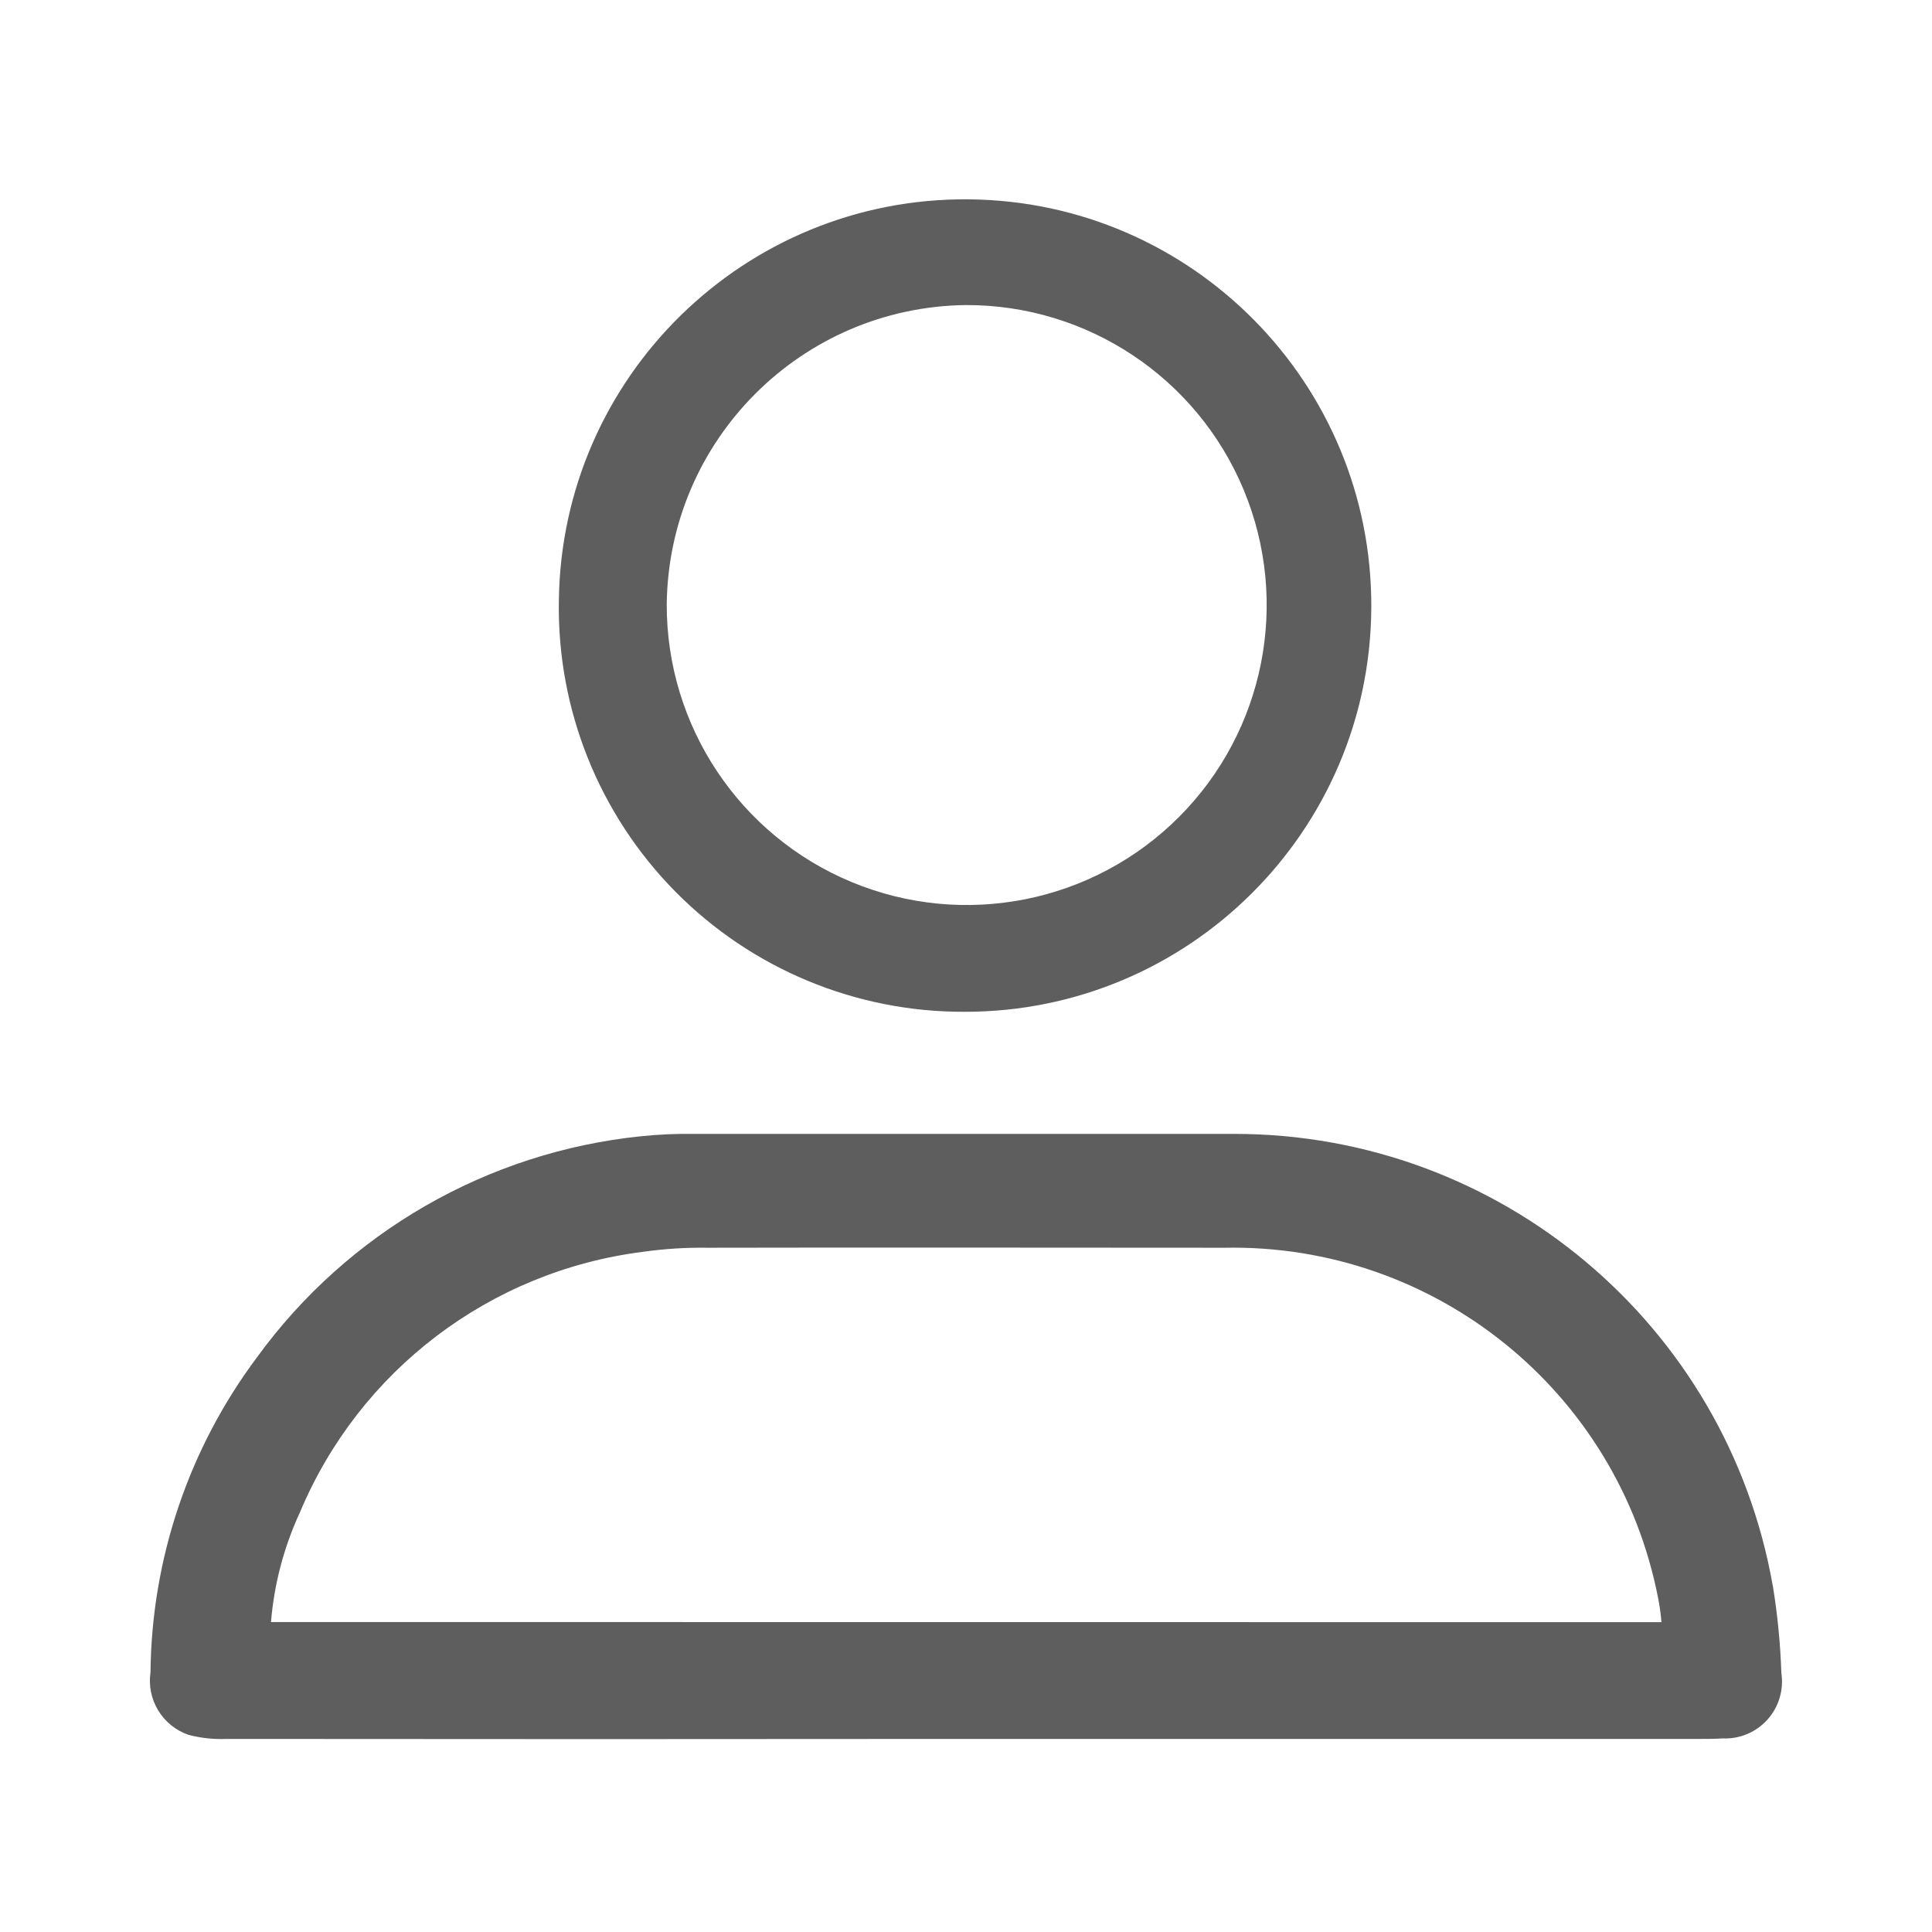
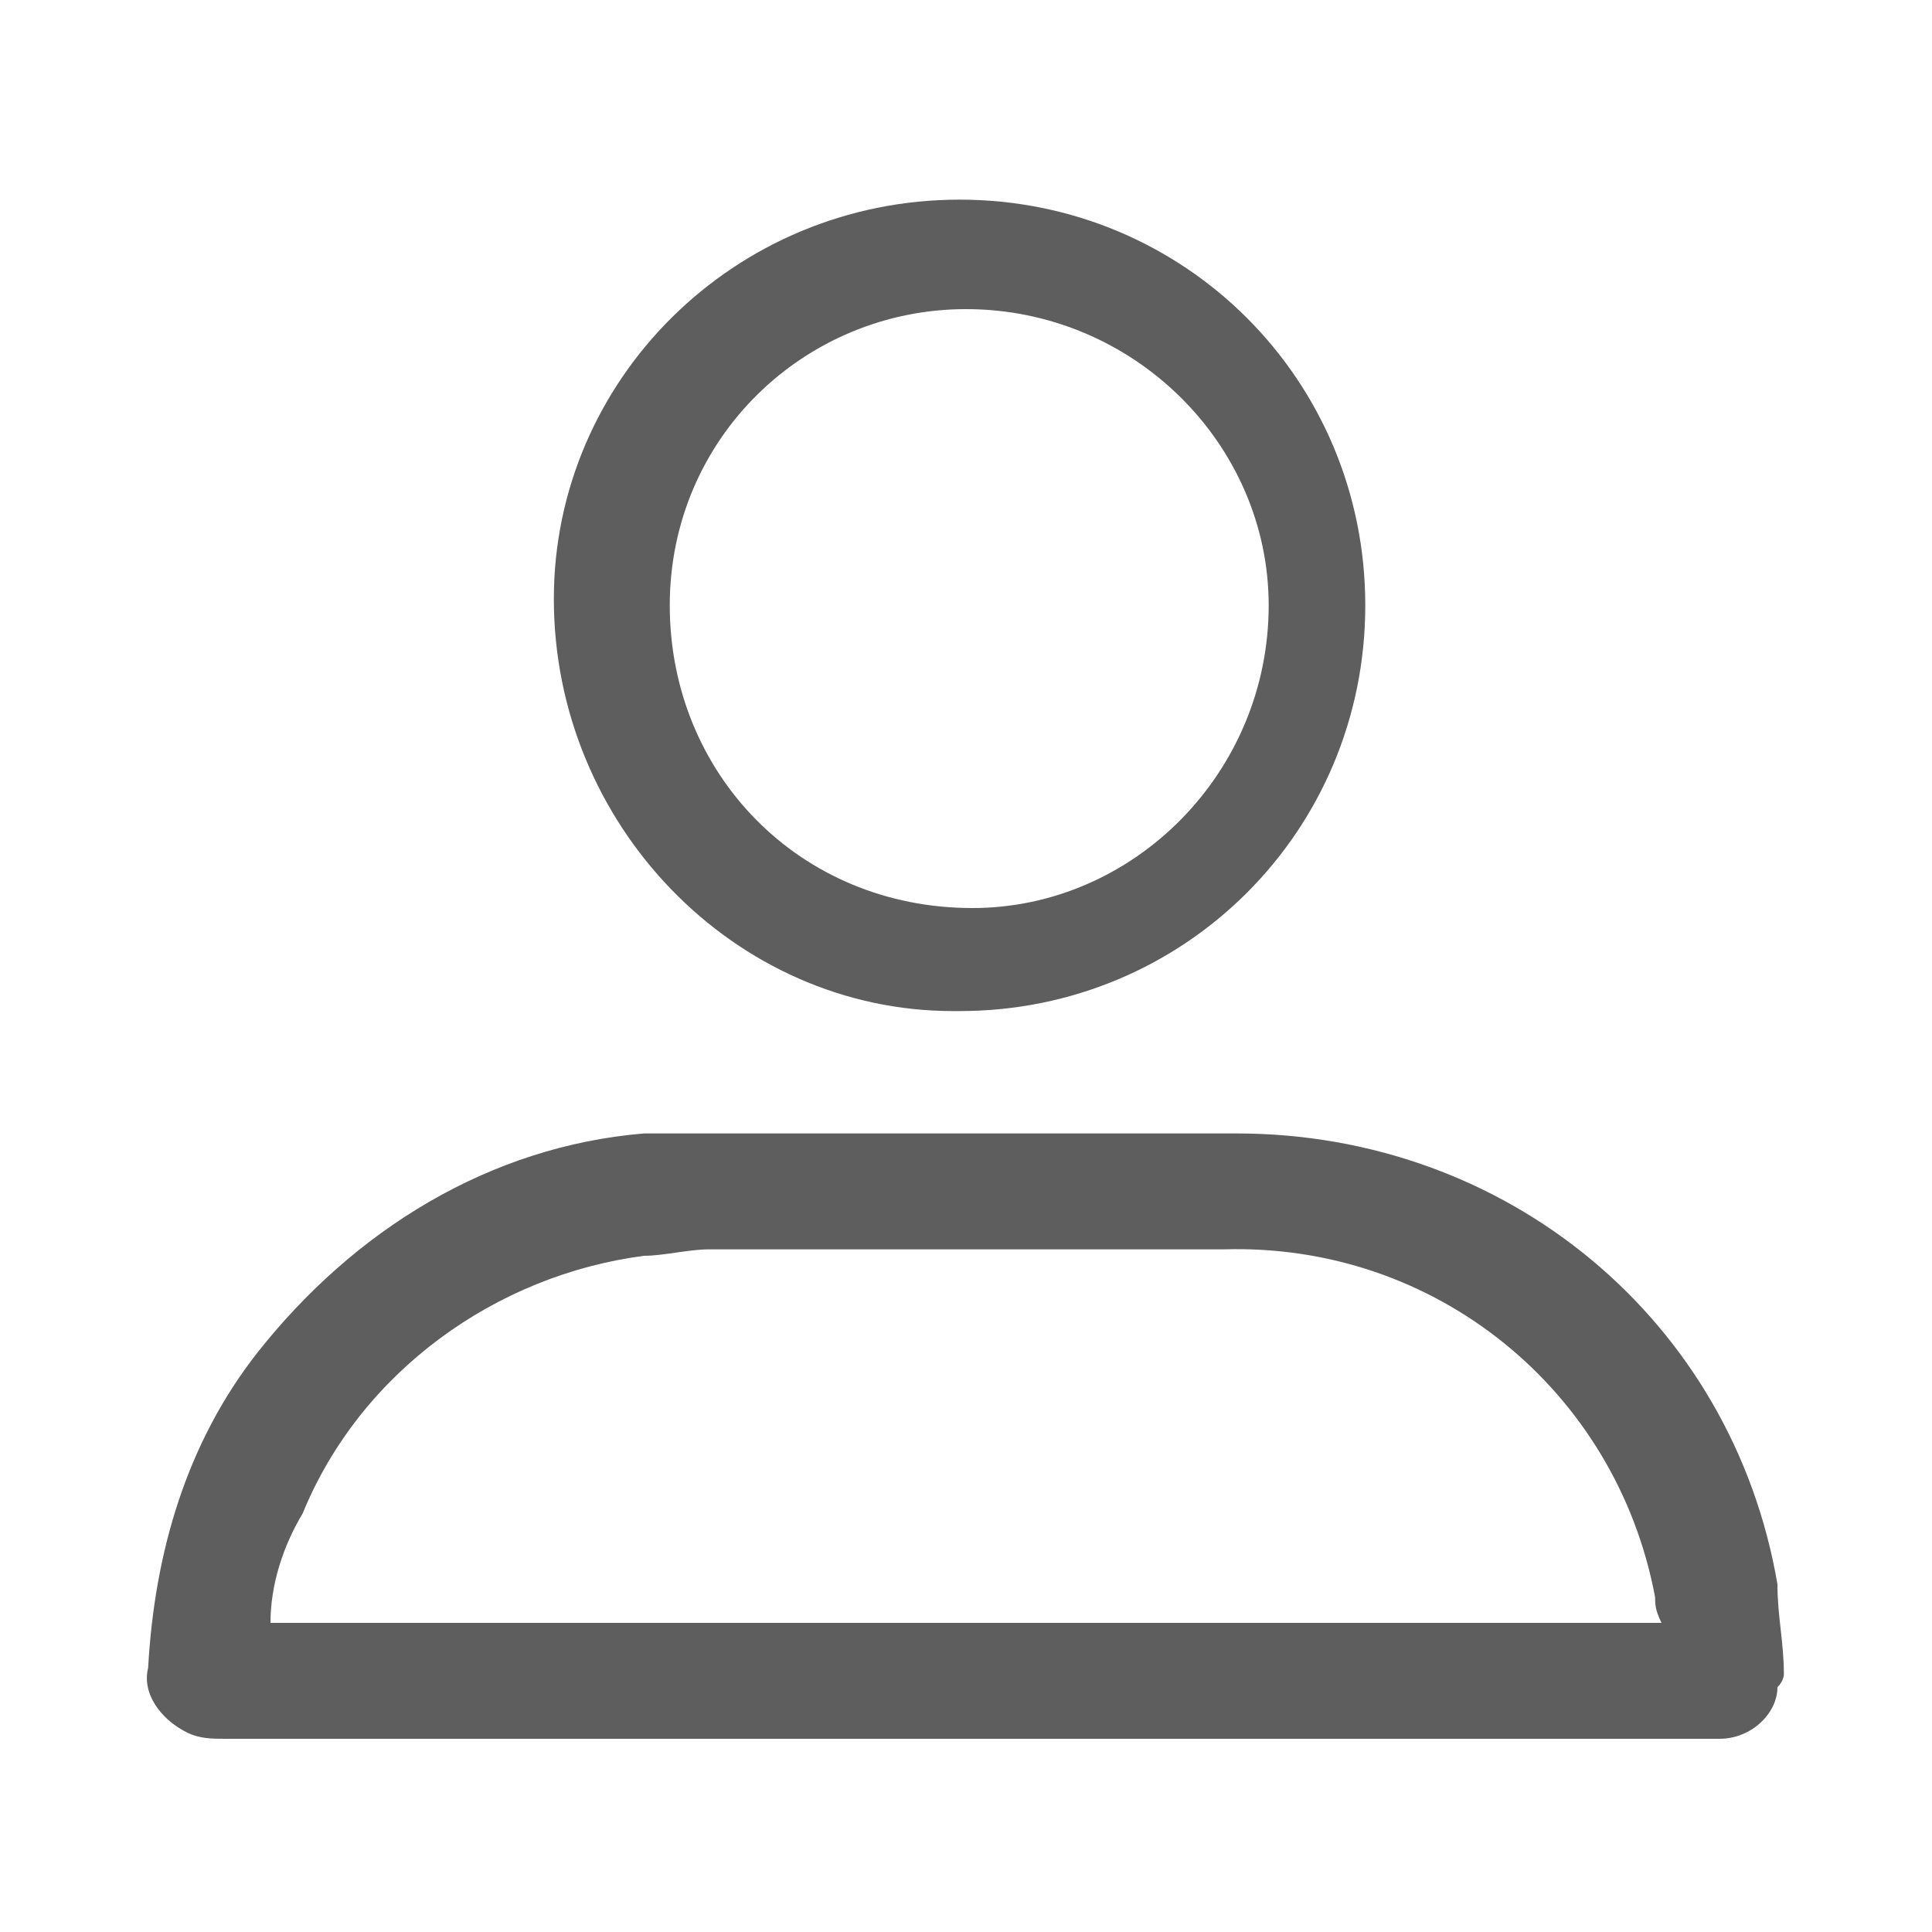
- <svg xmlns="http://www.w3.org/2000/svg" id="guias" viewBox="0 0 30 30">
-   <path d="M27.527,24.621a8.487,8.487,0,0,0-8.36-7.014q-4.189,0-8.381,0a7.025,7.025,0,0,0-.836.037,8.437,8.437,0,0,0-5.958,3.43,8.3,8.3,0,0,0-1.655,4.893.89.89,0,0,0,.588.971,1.99,1.99,0,0,0,.59.064q5.732.006,11.465,0H26.414c.112,0,.22,0,.331-.008a.883.883,0,0,0,.916-1.014,10.662,10.662,0,0,0-.134-1.365m-23.319.572a5.039,5.039,0,0,1,.45-1.705,6.681,6.681,0,0,1,5.32-4.043,6.482,6.482,0,0,1,1.013-.064c2.674-.006,5.349,0,8.022,0a6.725,6.725,0,0,1,6.735,5.445,3.2,3.2,0,0,1,.051.369Z" fill="#5e5e5e" fill-rule="evenodd" />
-   <path d="M14.978,15.711a6.308,6.308,0,1,0-6.3-6.383,6.275,6.275,0,0,0,6.3,6.383M15,4.737a4.658,4.658,0,1,1-4.647,4.649A4.7,4.7,0,0,1,15,4.737" fill="#5e5e5e" fill-rule="evenodd" />
+ <svg xmlns="http://www.w3.org/2000/svg" version="1.1" id="guias" x="0px" y="0px" viewBox="0 0 30 30" style="enable-background:new 0 0 30 30;" xml:space="preserve">
+   <style type="text/css">
+ 	.st0{fill:#5E5E5E;}
+ </style>
+   <g>
+     <path class="st0" d="M27.7,26c0-0.5-0.1-0.9-0.1-1.4v0c-0.7-4.1-4.2-7-8.4-7c-2.8,0-5.6,0-8.4,0c-0.3,0-0.6,0-0.8,0   c-2.4,0.2-4.5,1.5-6,3.4c-1.1,1.4-1.6,3.1-1.7,4.9c-0.1,0.4,0.2,0.8,0.6,1C3.1,27,3.3,27,3.5,27c3.8,0,7.6,0,11.5,0h11.4   c0.1,0,0.2,0,0.3,0c0.5,0,0.9-0.4,0.9-0.8C27.7,26.1,27.7,26,27.7,26z M4.2,25.2c0-0.6,0.2-1.2,0.5-1.7c0.9-2.2,3-3.7,5.3-4   c0.3,0,0.7-0.1,1-0.1c2.7,0,5.3,0,8,0c3.3-0.1,6.1,2.2,6.7,5.4c0,0.1,0,0.2,0.1,0.4L4.2,25.2z" />
+     <path class="st0" d="M14.8,15.7c0,0,0.1,0,0.1,0c3.5,0,6.3-2.8,6.3-6.3c0-3.5-2.8-6.3-6.3-6.3c-3.5,0-6.3,2.8-6.3,6.2   C8.6,12.8,11.4,15.7,14.8,15.7z M10.4,9.4c0-2.6,2.1-4.6,4.6-4.6c2.6,0,4.7,2.1,4.7,4.6c0,2.6-2.1,4.7-4.6,4.7   C12.4,14.1,10.4,12,10.4,9.4C10.4,9.4,10.4,9.4,10.4,9.4z" />
+   </g>
</svg>
